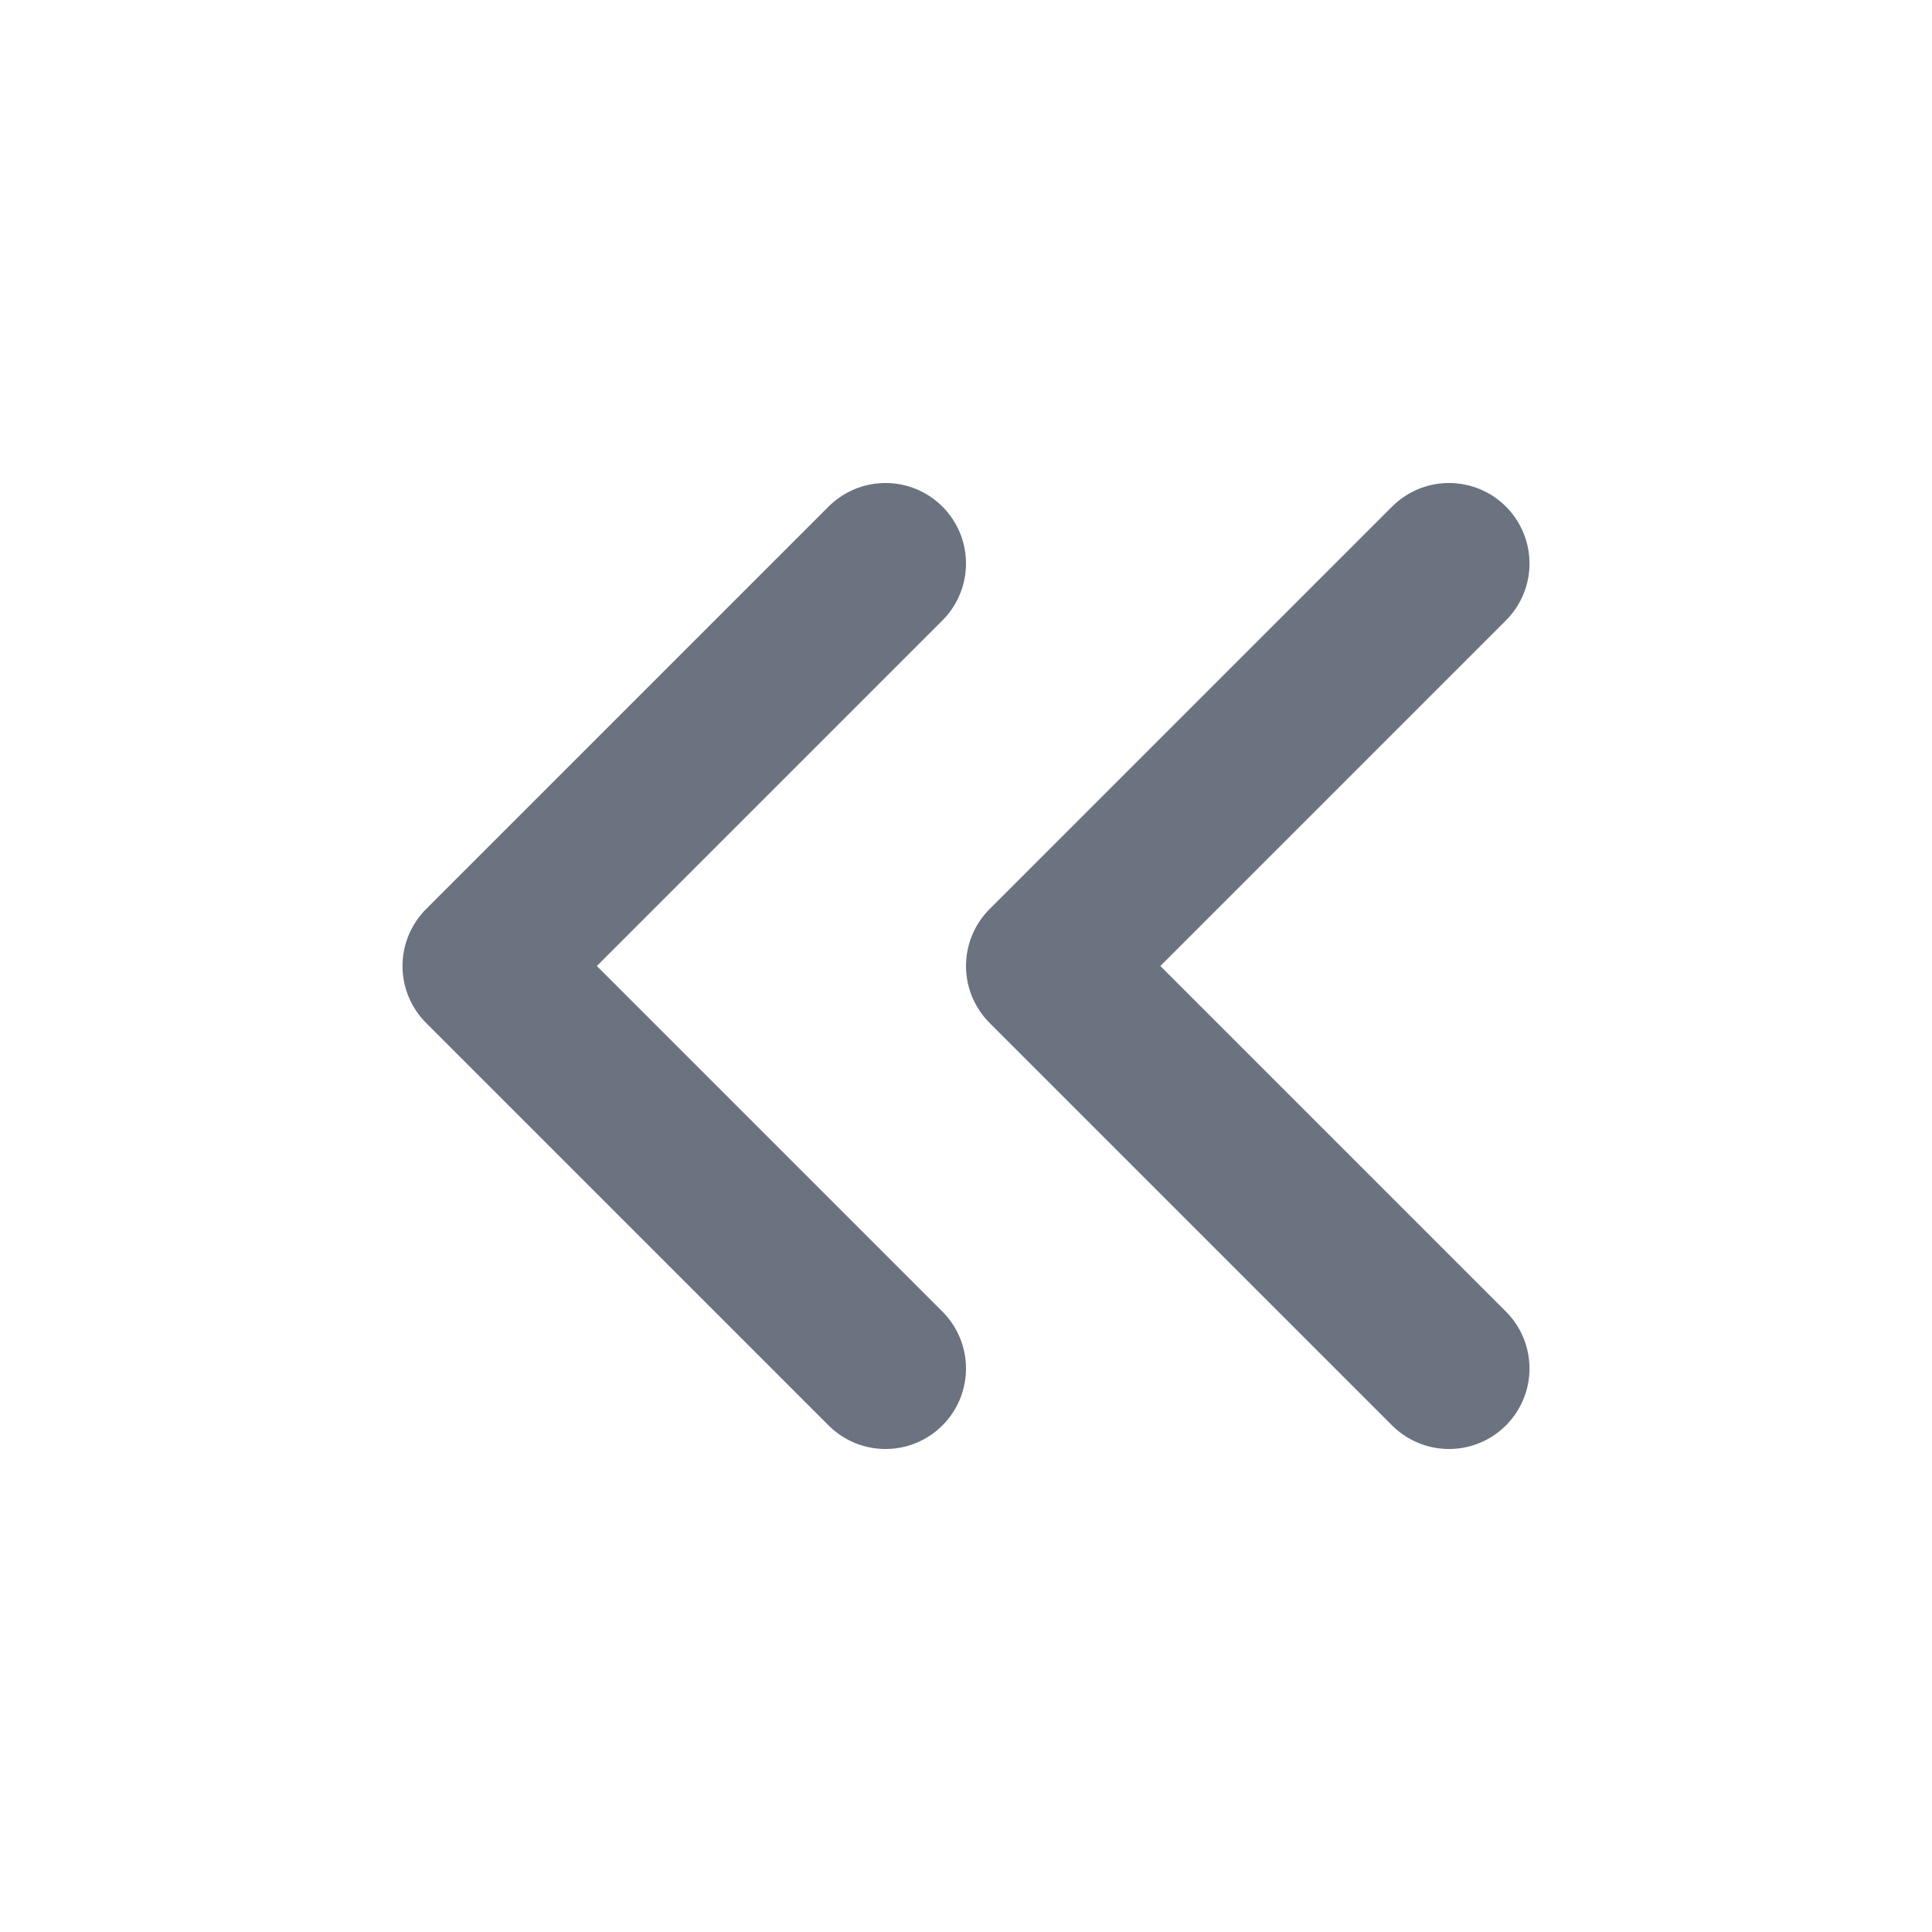
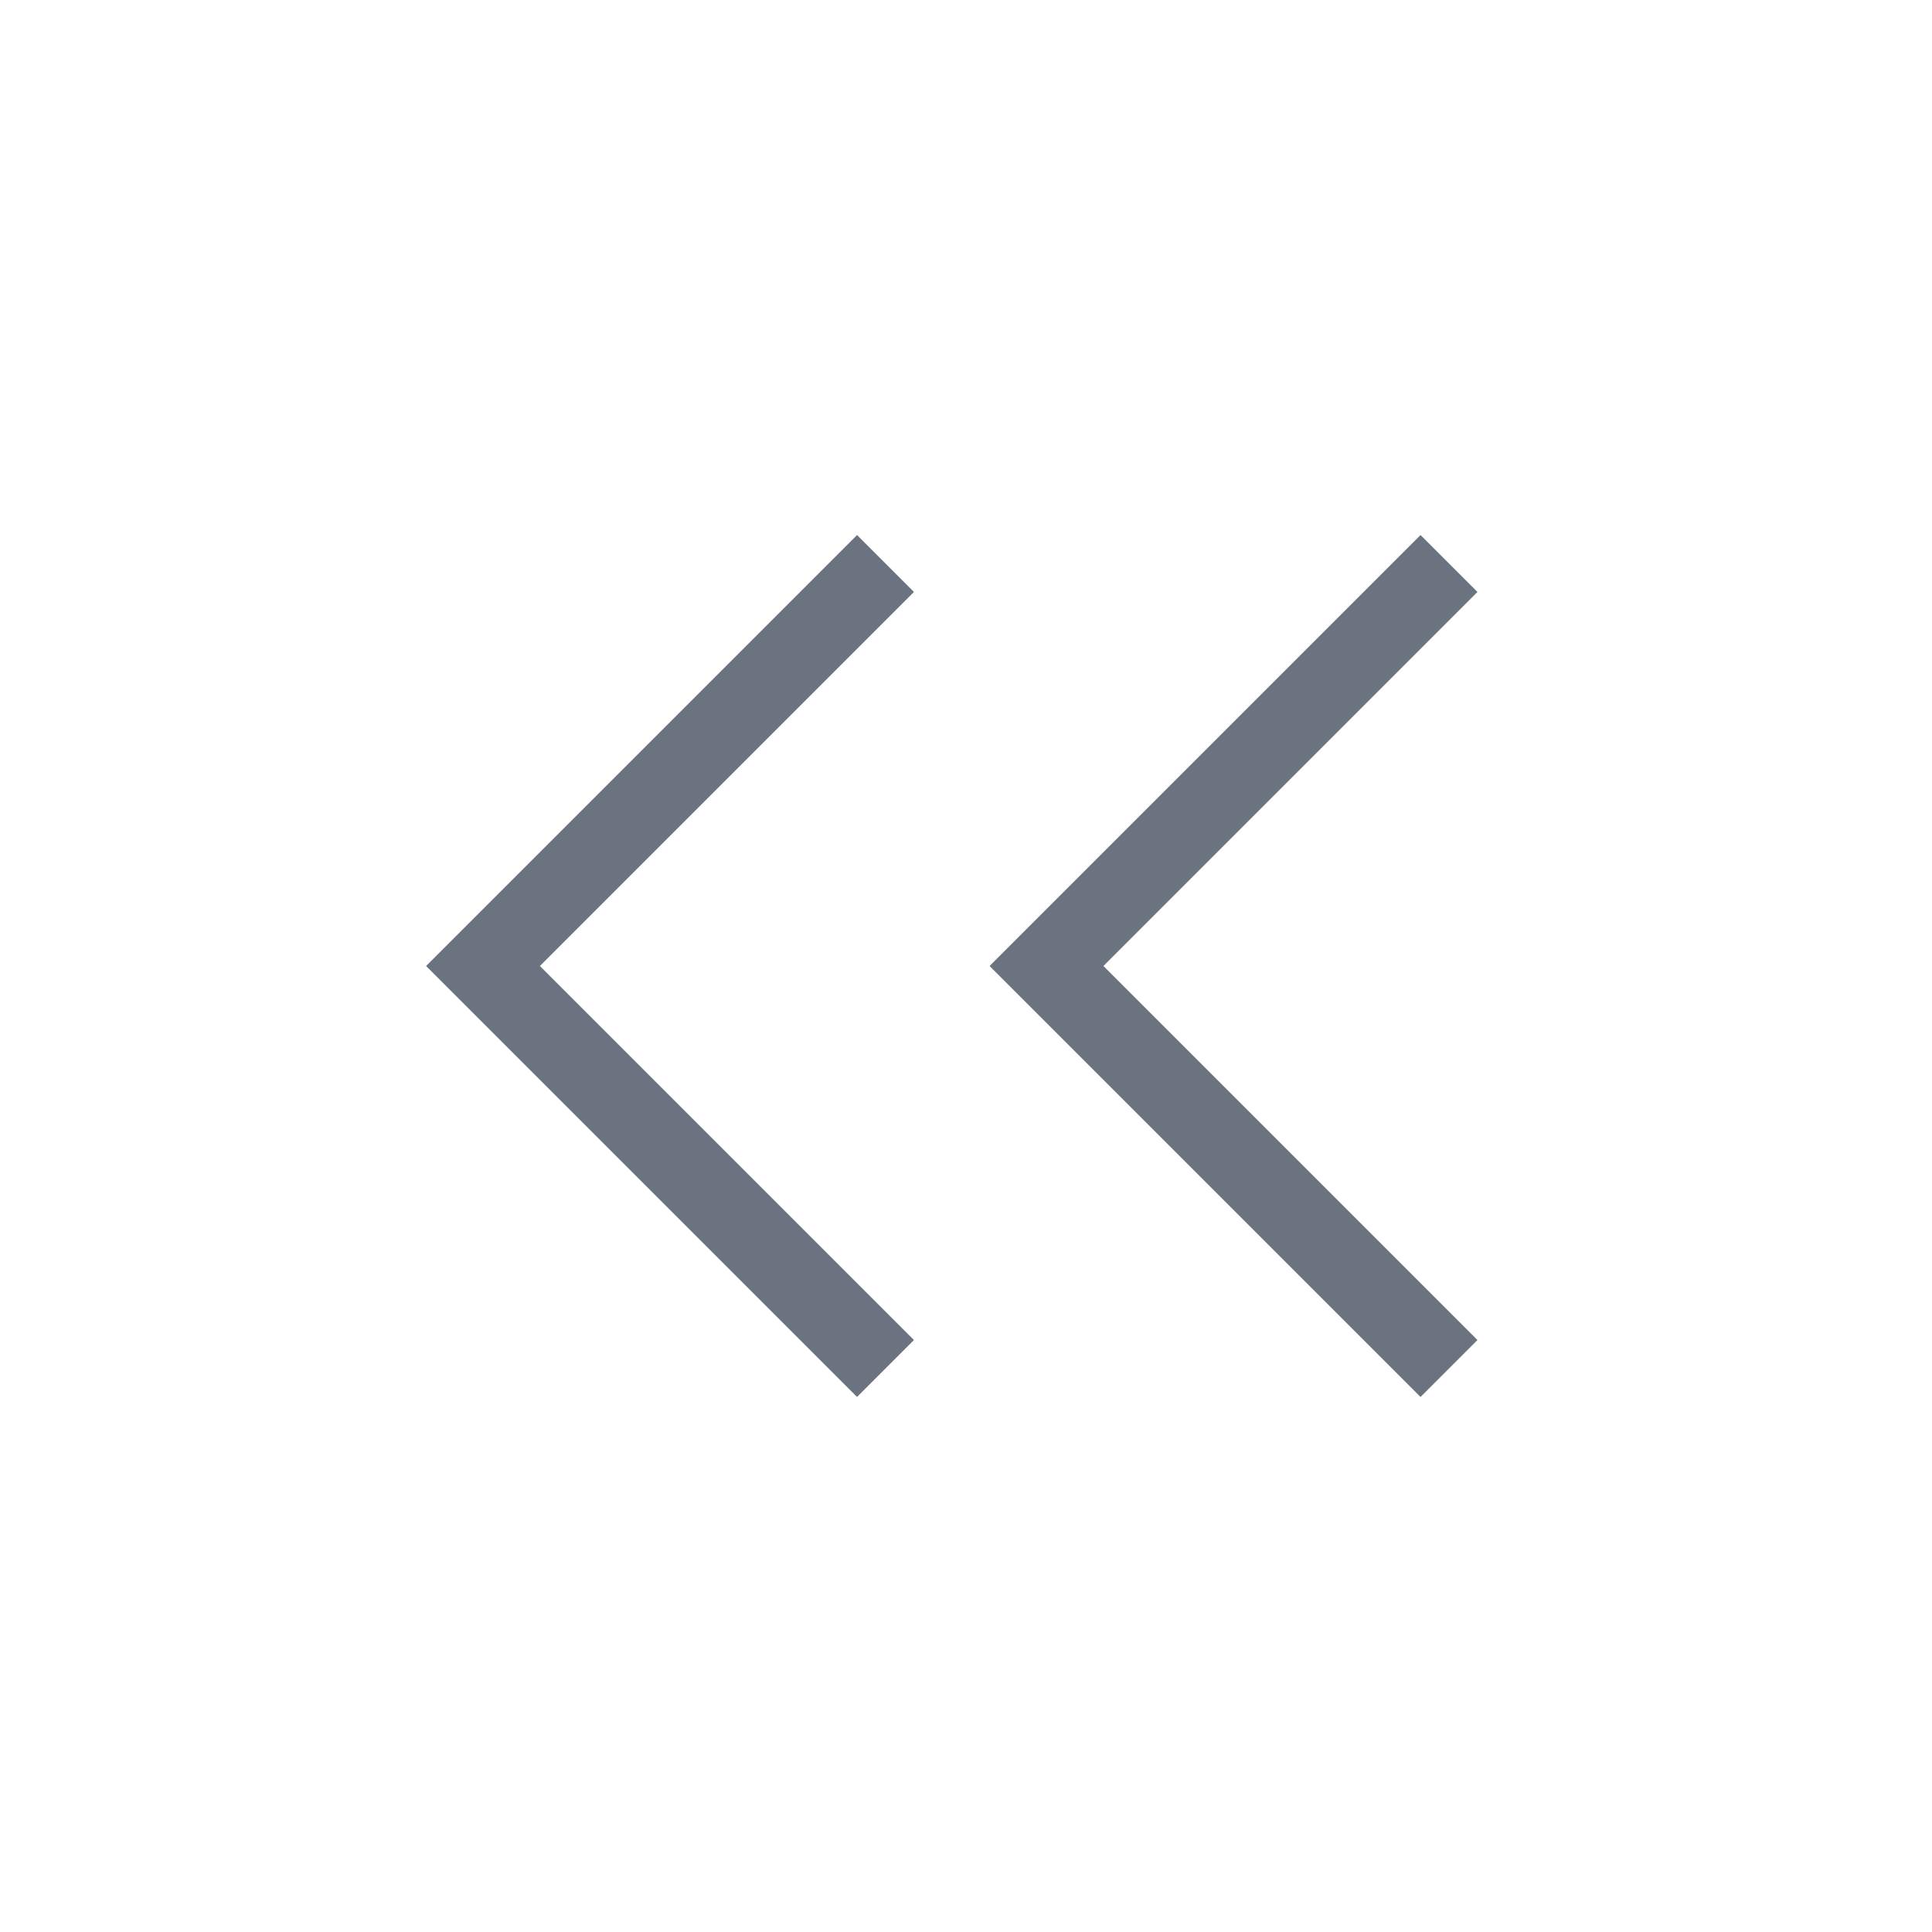
<svg xmlns="http://www.w3.org/2000/svg" width="24" height="24" viewBox="0 0 24 24" fill="none">
-   <path d="M11 17L6 12L11 7" stroke="#6B7280" stroke-width="2" stroke-linecap="round" stroke-linejoin="round" />
-   <path d="M18 17L13 12L18 7" stroke="#6B7280" stroke-width="2" stroke-linecap="round" stroke-linejoin="round" />
+   <path d="M11 17L6 12L11 7" stroke="#6B7280" strokeWidth="2" strokeLinecap="round" strokeLinejoin="round" />
+   <path d="M18 17L13 12L18 7" stroke="#6B7280" strokeWidth="2" strokeLinecap="round" strokeLinejoin="round" />
</svg>
